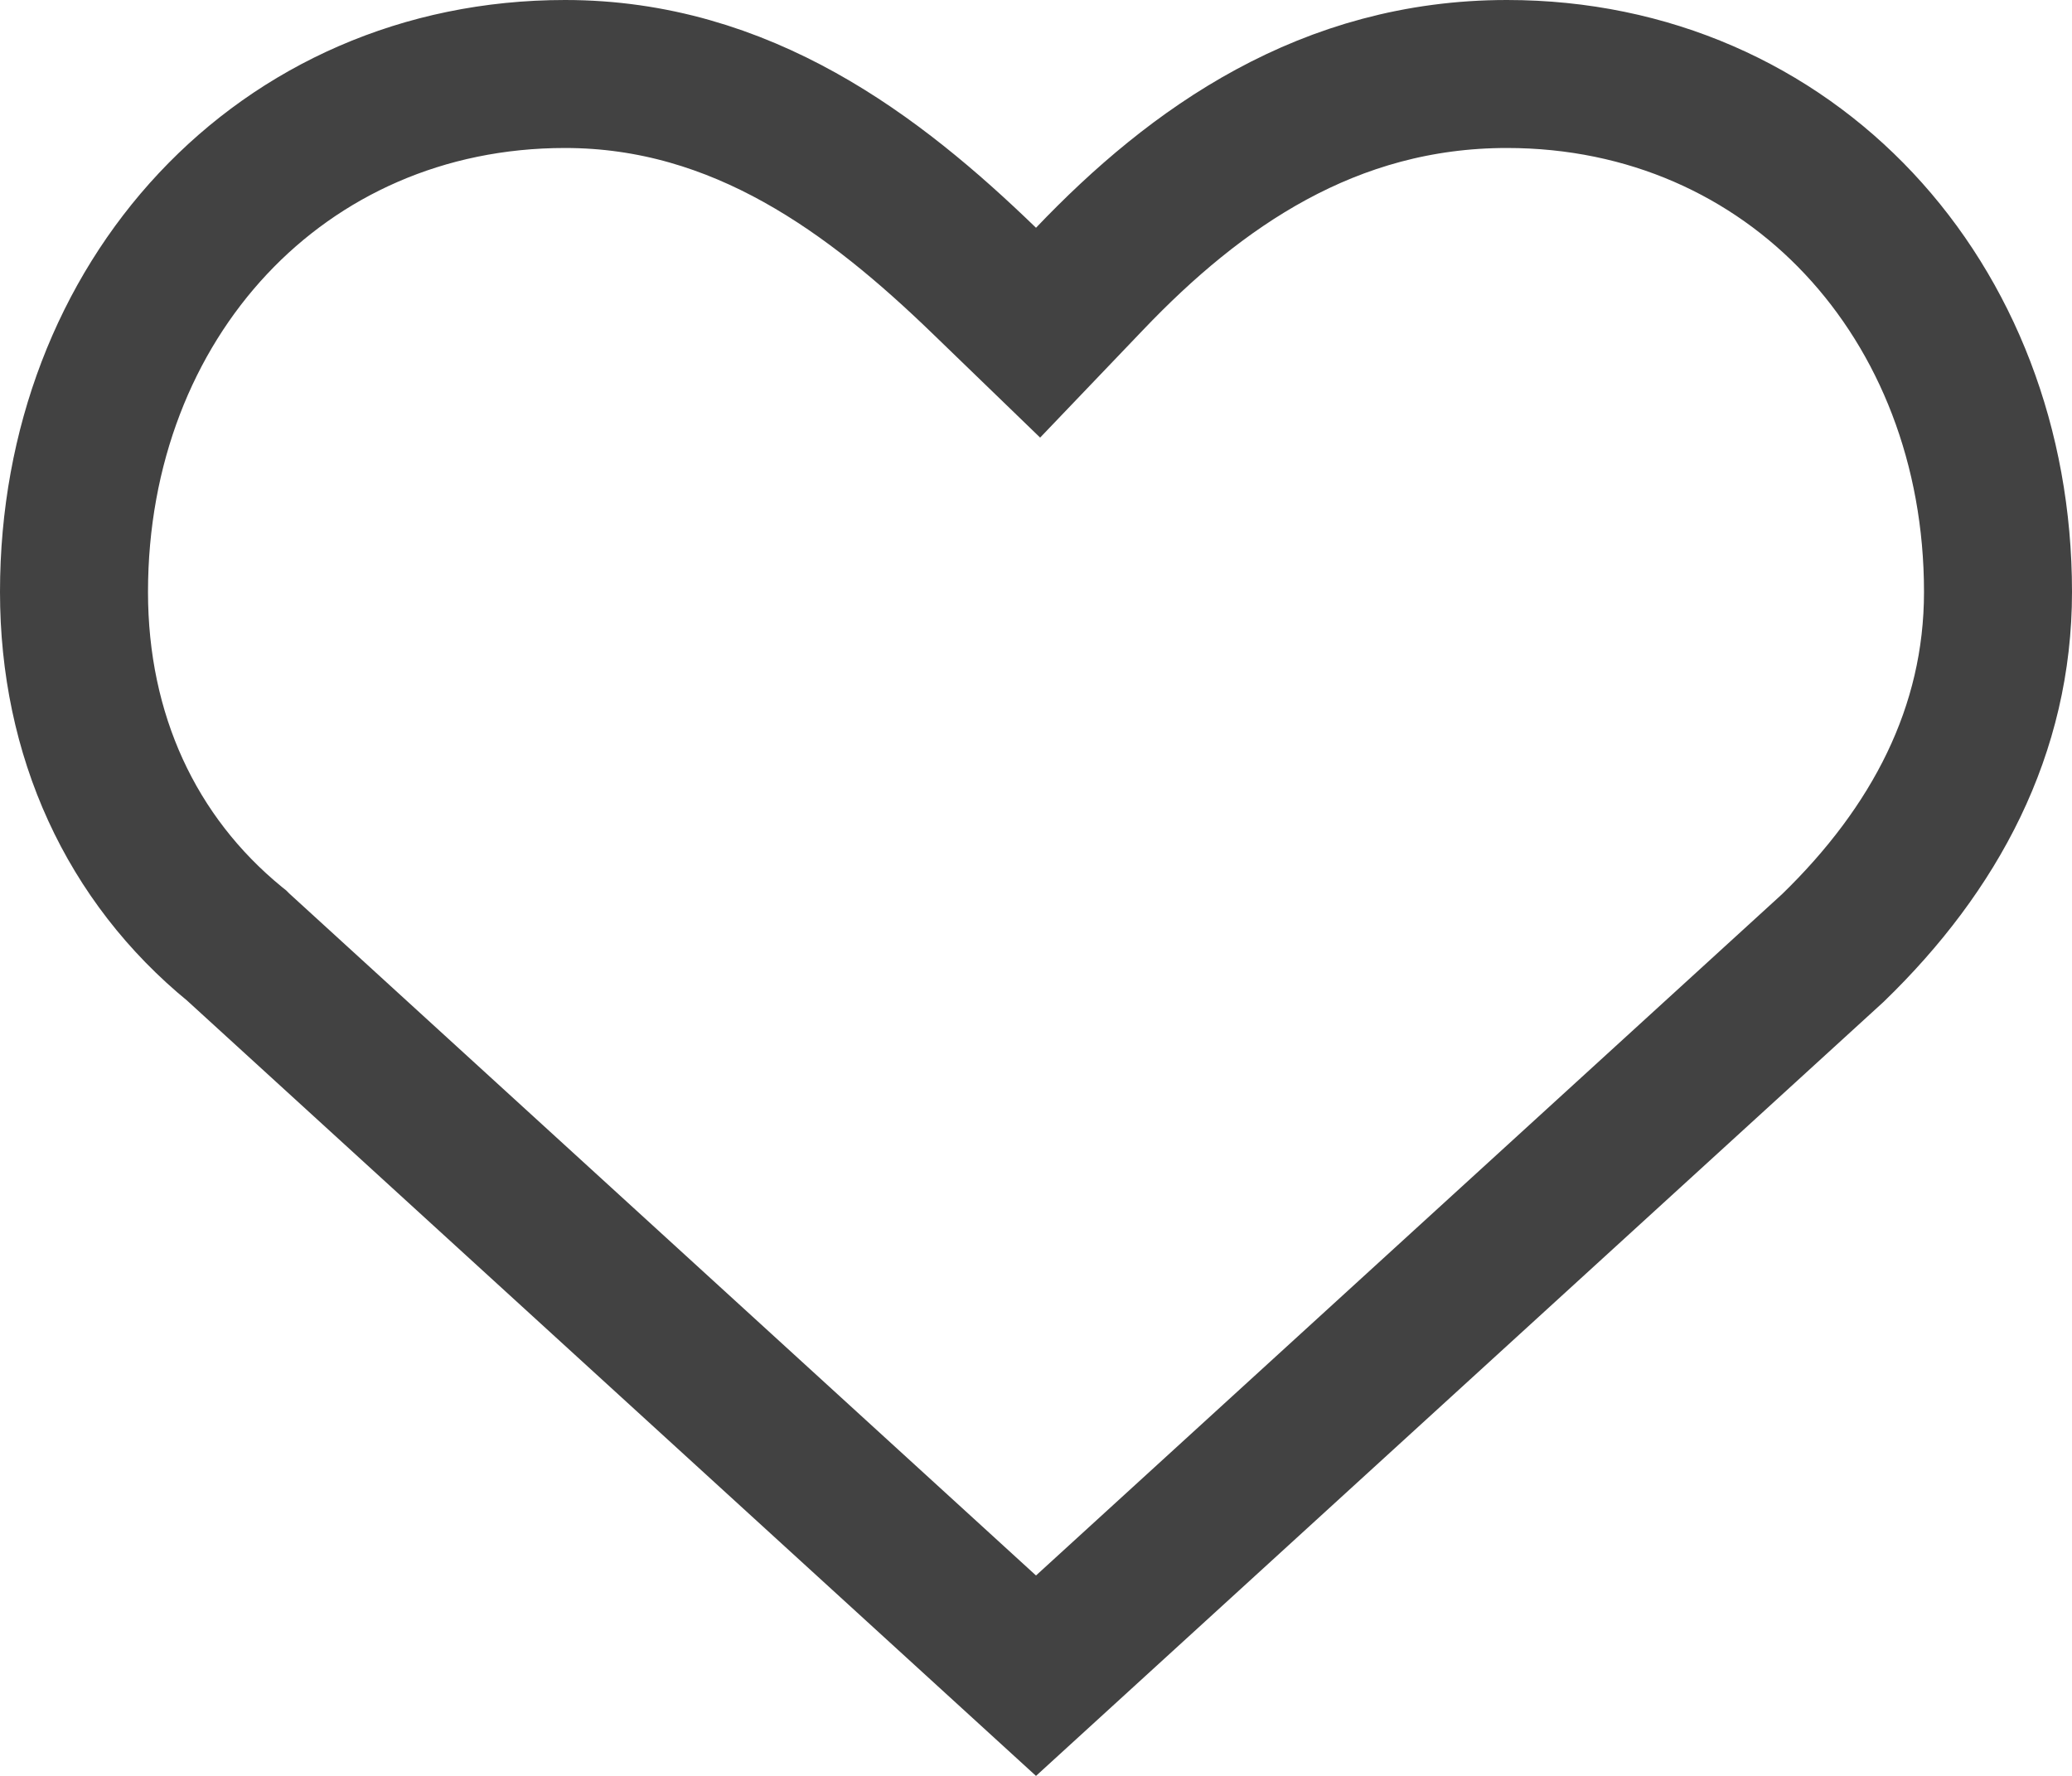
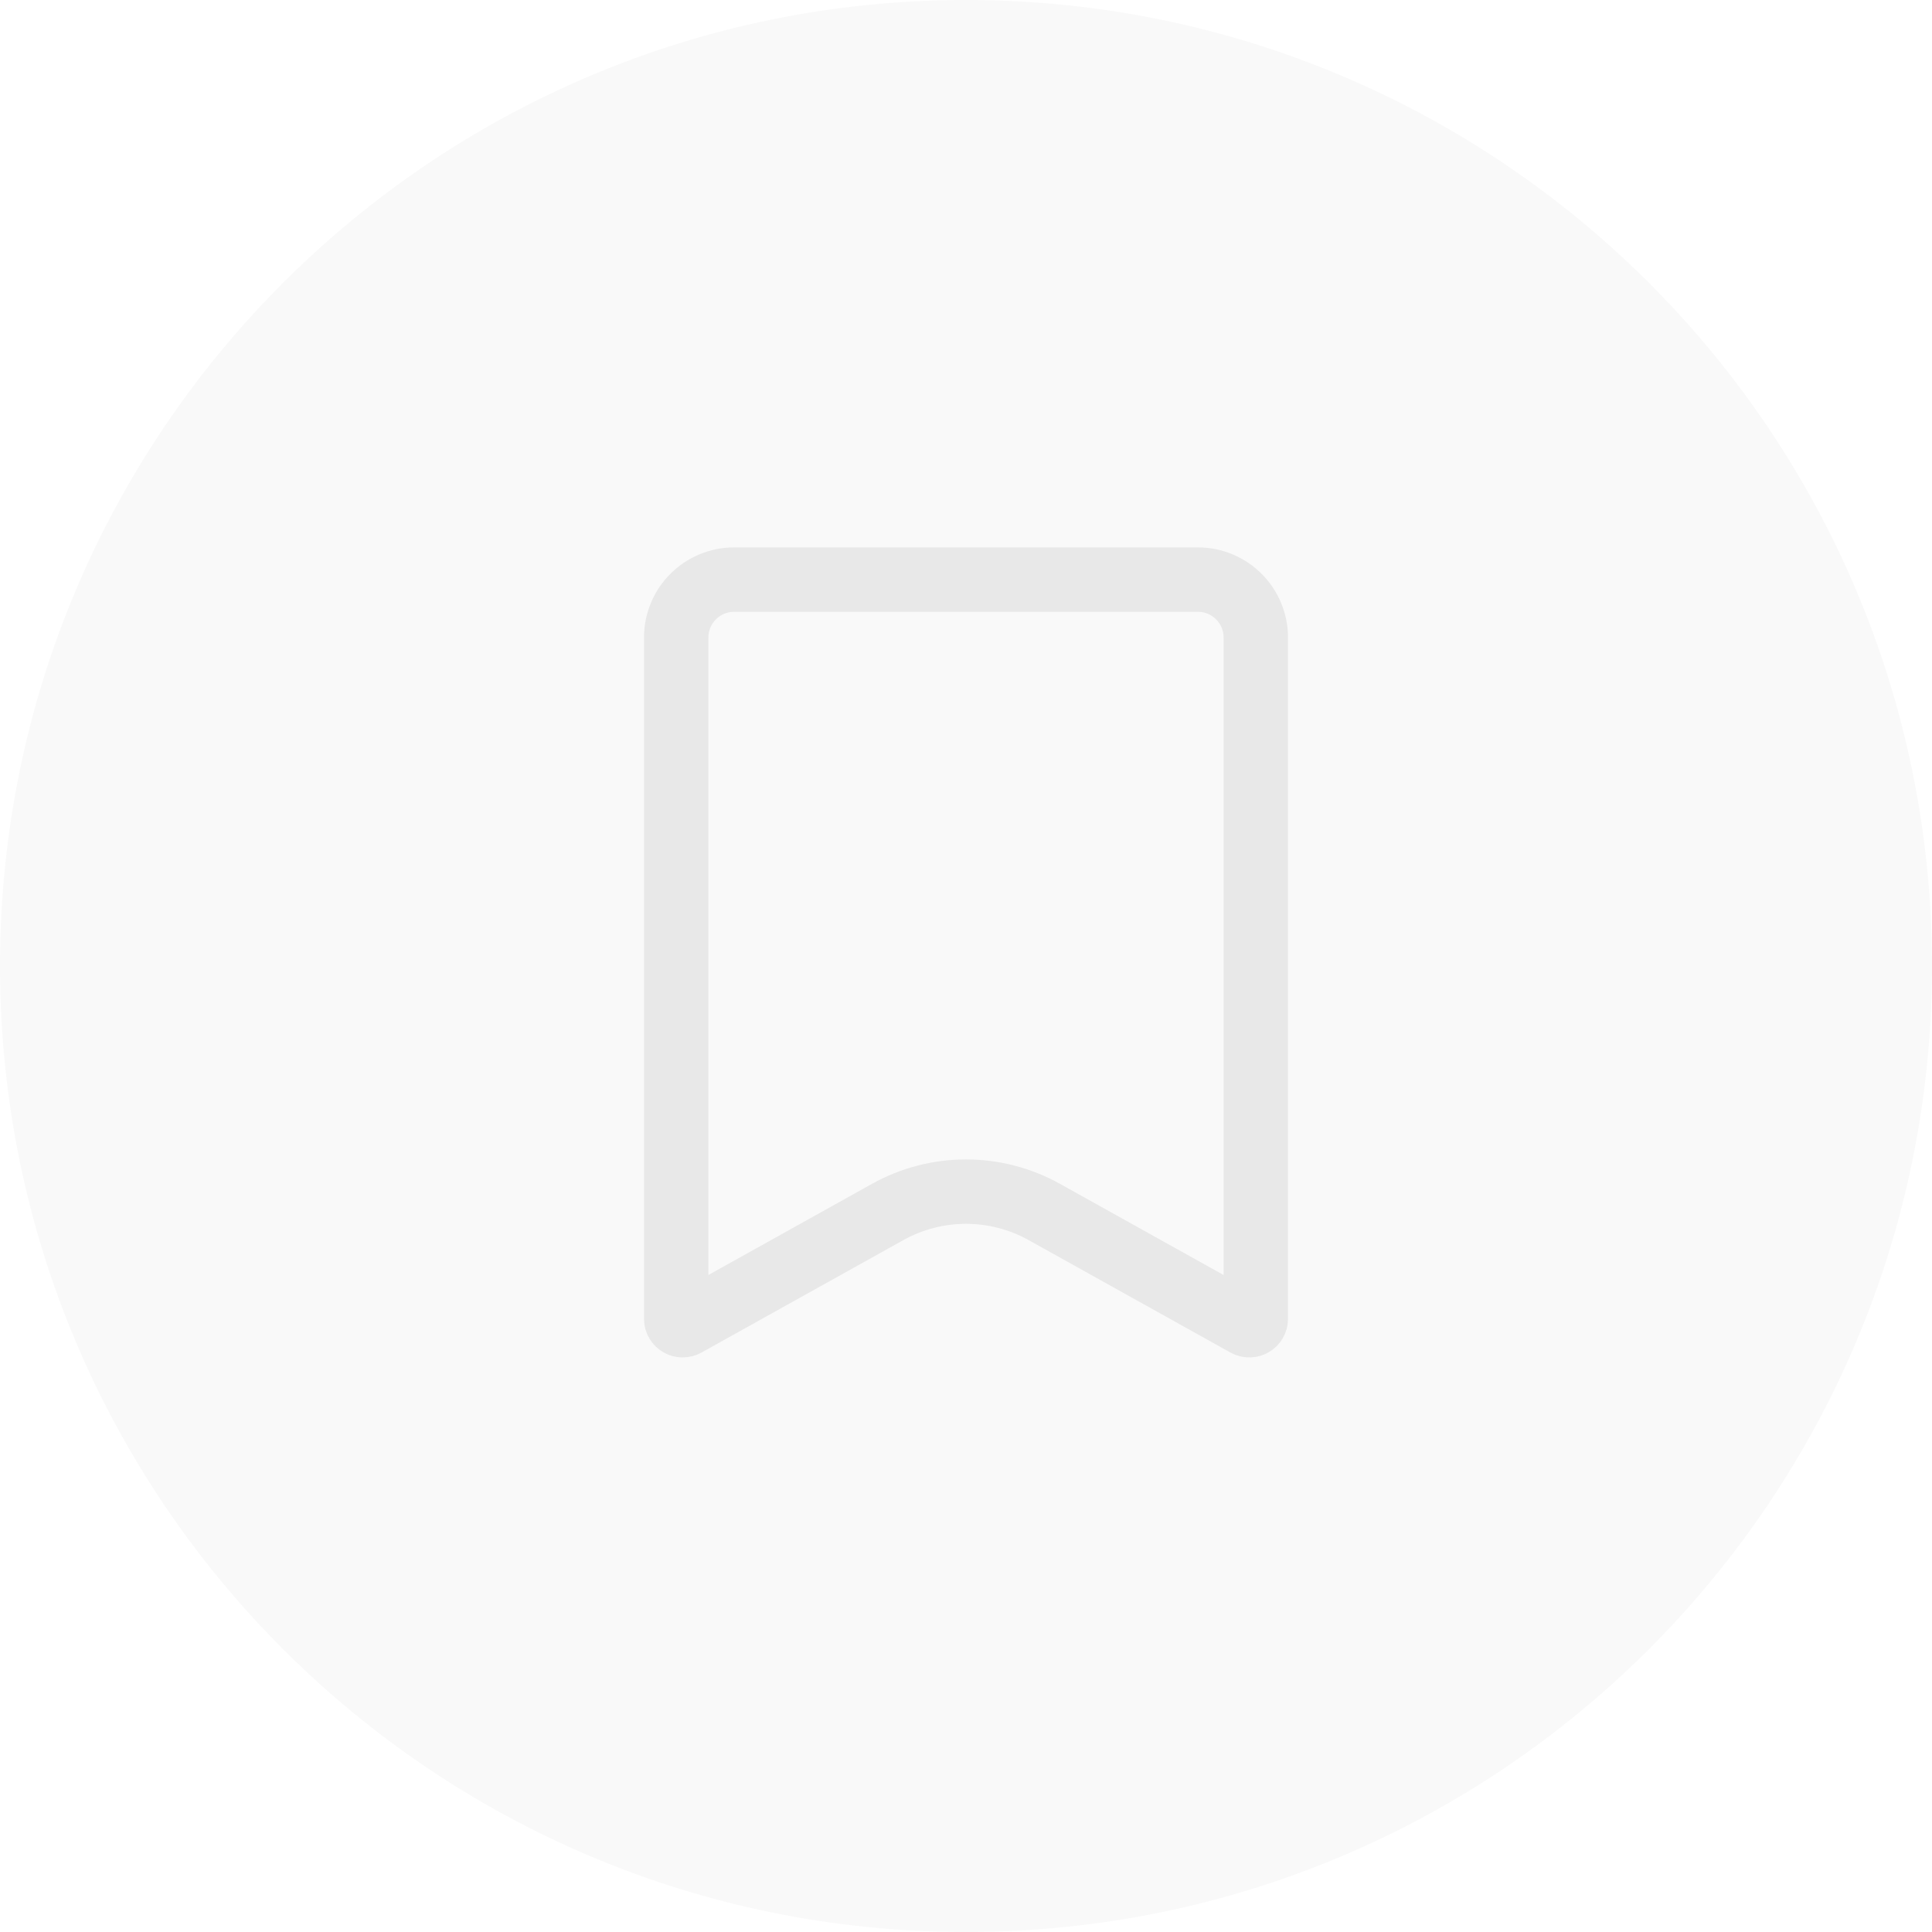
- <svg xmlns="http://www.w3.org/2000/svg" width="14" height="12" fill="none">
-   <path d="m6.652 1.898.362.35.348-.364C8.082 1.129 8.978.5 10.182.5 12.102.5 13.5 2.029 13.5 4c0 .937-.425 1.736-1.115 2.405L7 11.323 1.61 6.4l-.01-.01-.01-.008C.885 5.806.5 4.968.5 4 .5 2.029 1.898.5 3.818.5c1.195 0 2.09.678 2.834 1.398z" stroke="#424242" />
+ <svg xmlns="http://www.w3.org/2000/svg" width="30" height="30" viewBox="0 0 30 30" fill="none">
+   <rect width="30" height="30" rx="15" fill="#F9F9F9" />
+   <path d="M10.5 9.9C10.5 9.403 10.903 9 11.4 9H18.6C19.097 9 19.5 9.403 19.5 9.9V20.479C19.5 20.555 19.418 20.603 19.351 20.566L16.217 18.82C15.46 18.398 14.54 18.398 13.783 18.82L10.649 20.566C10.582 20.603 10.5 20.555 10.5 20.479V9.9Z" stroke="#E8E8E8" />
</svg>
